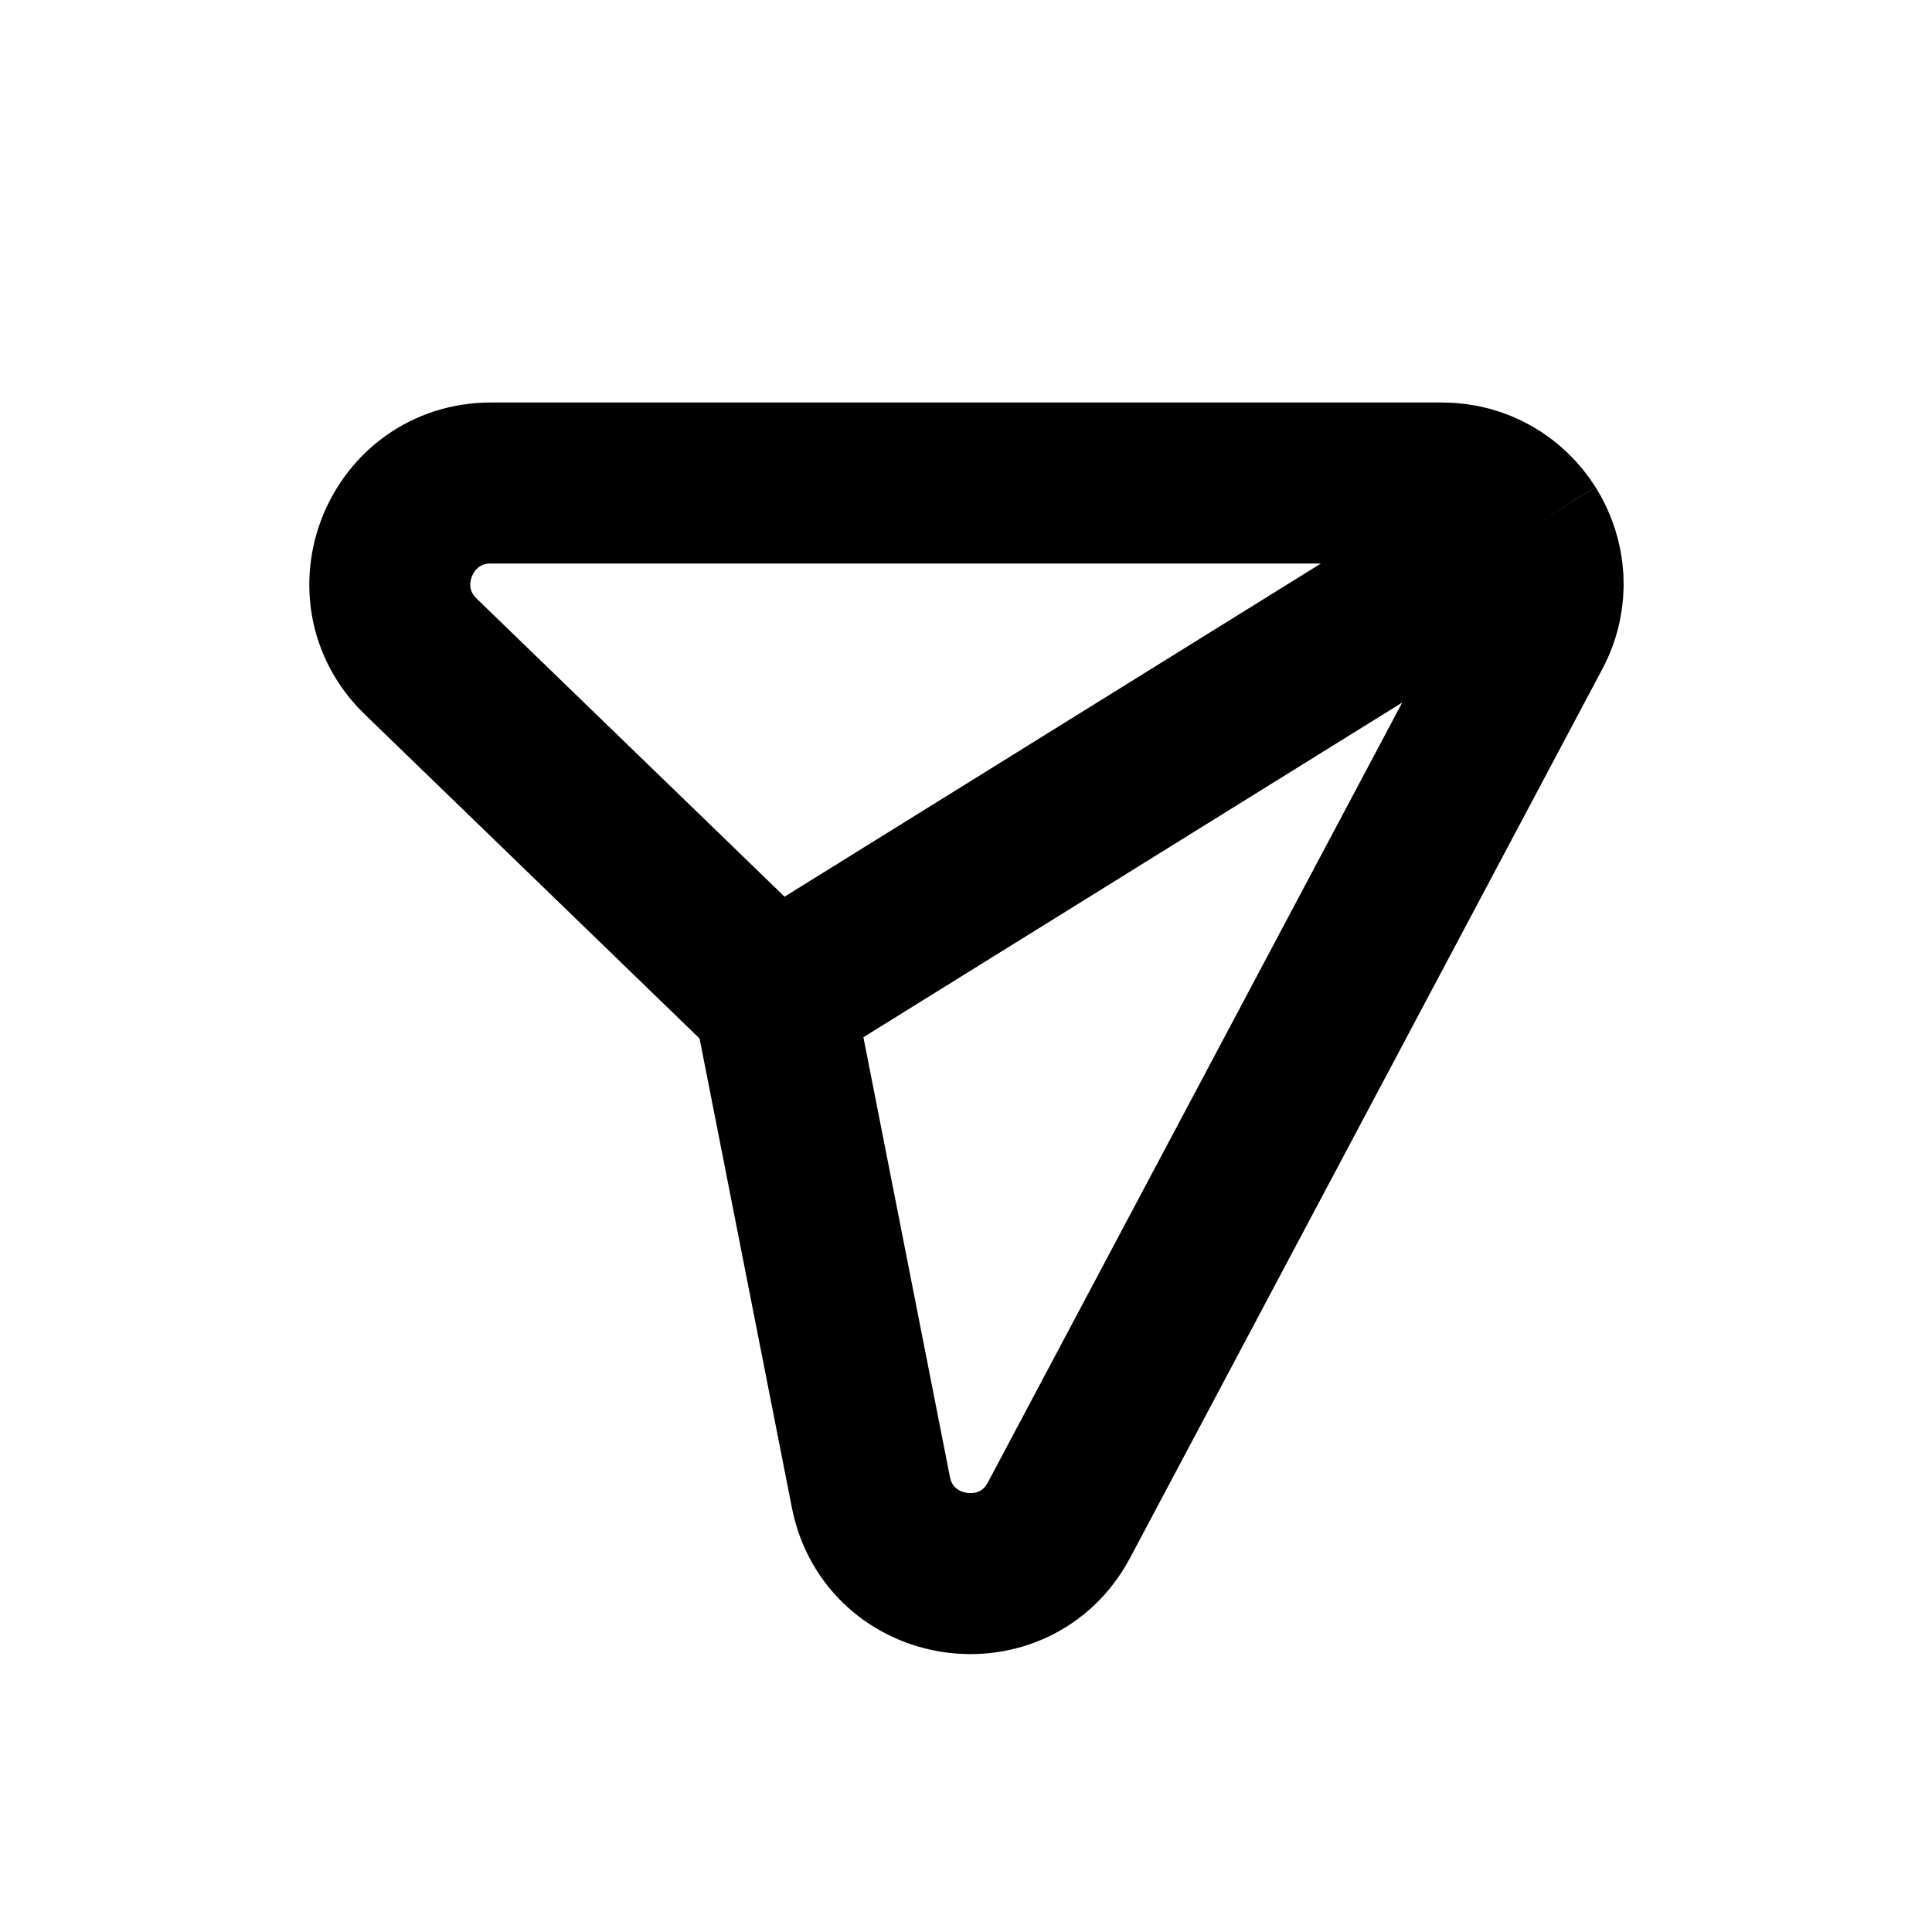
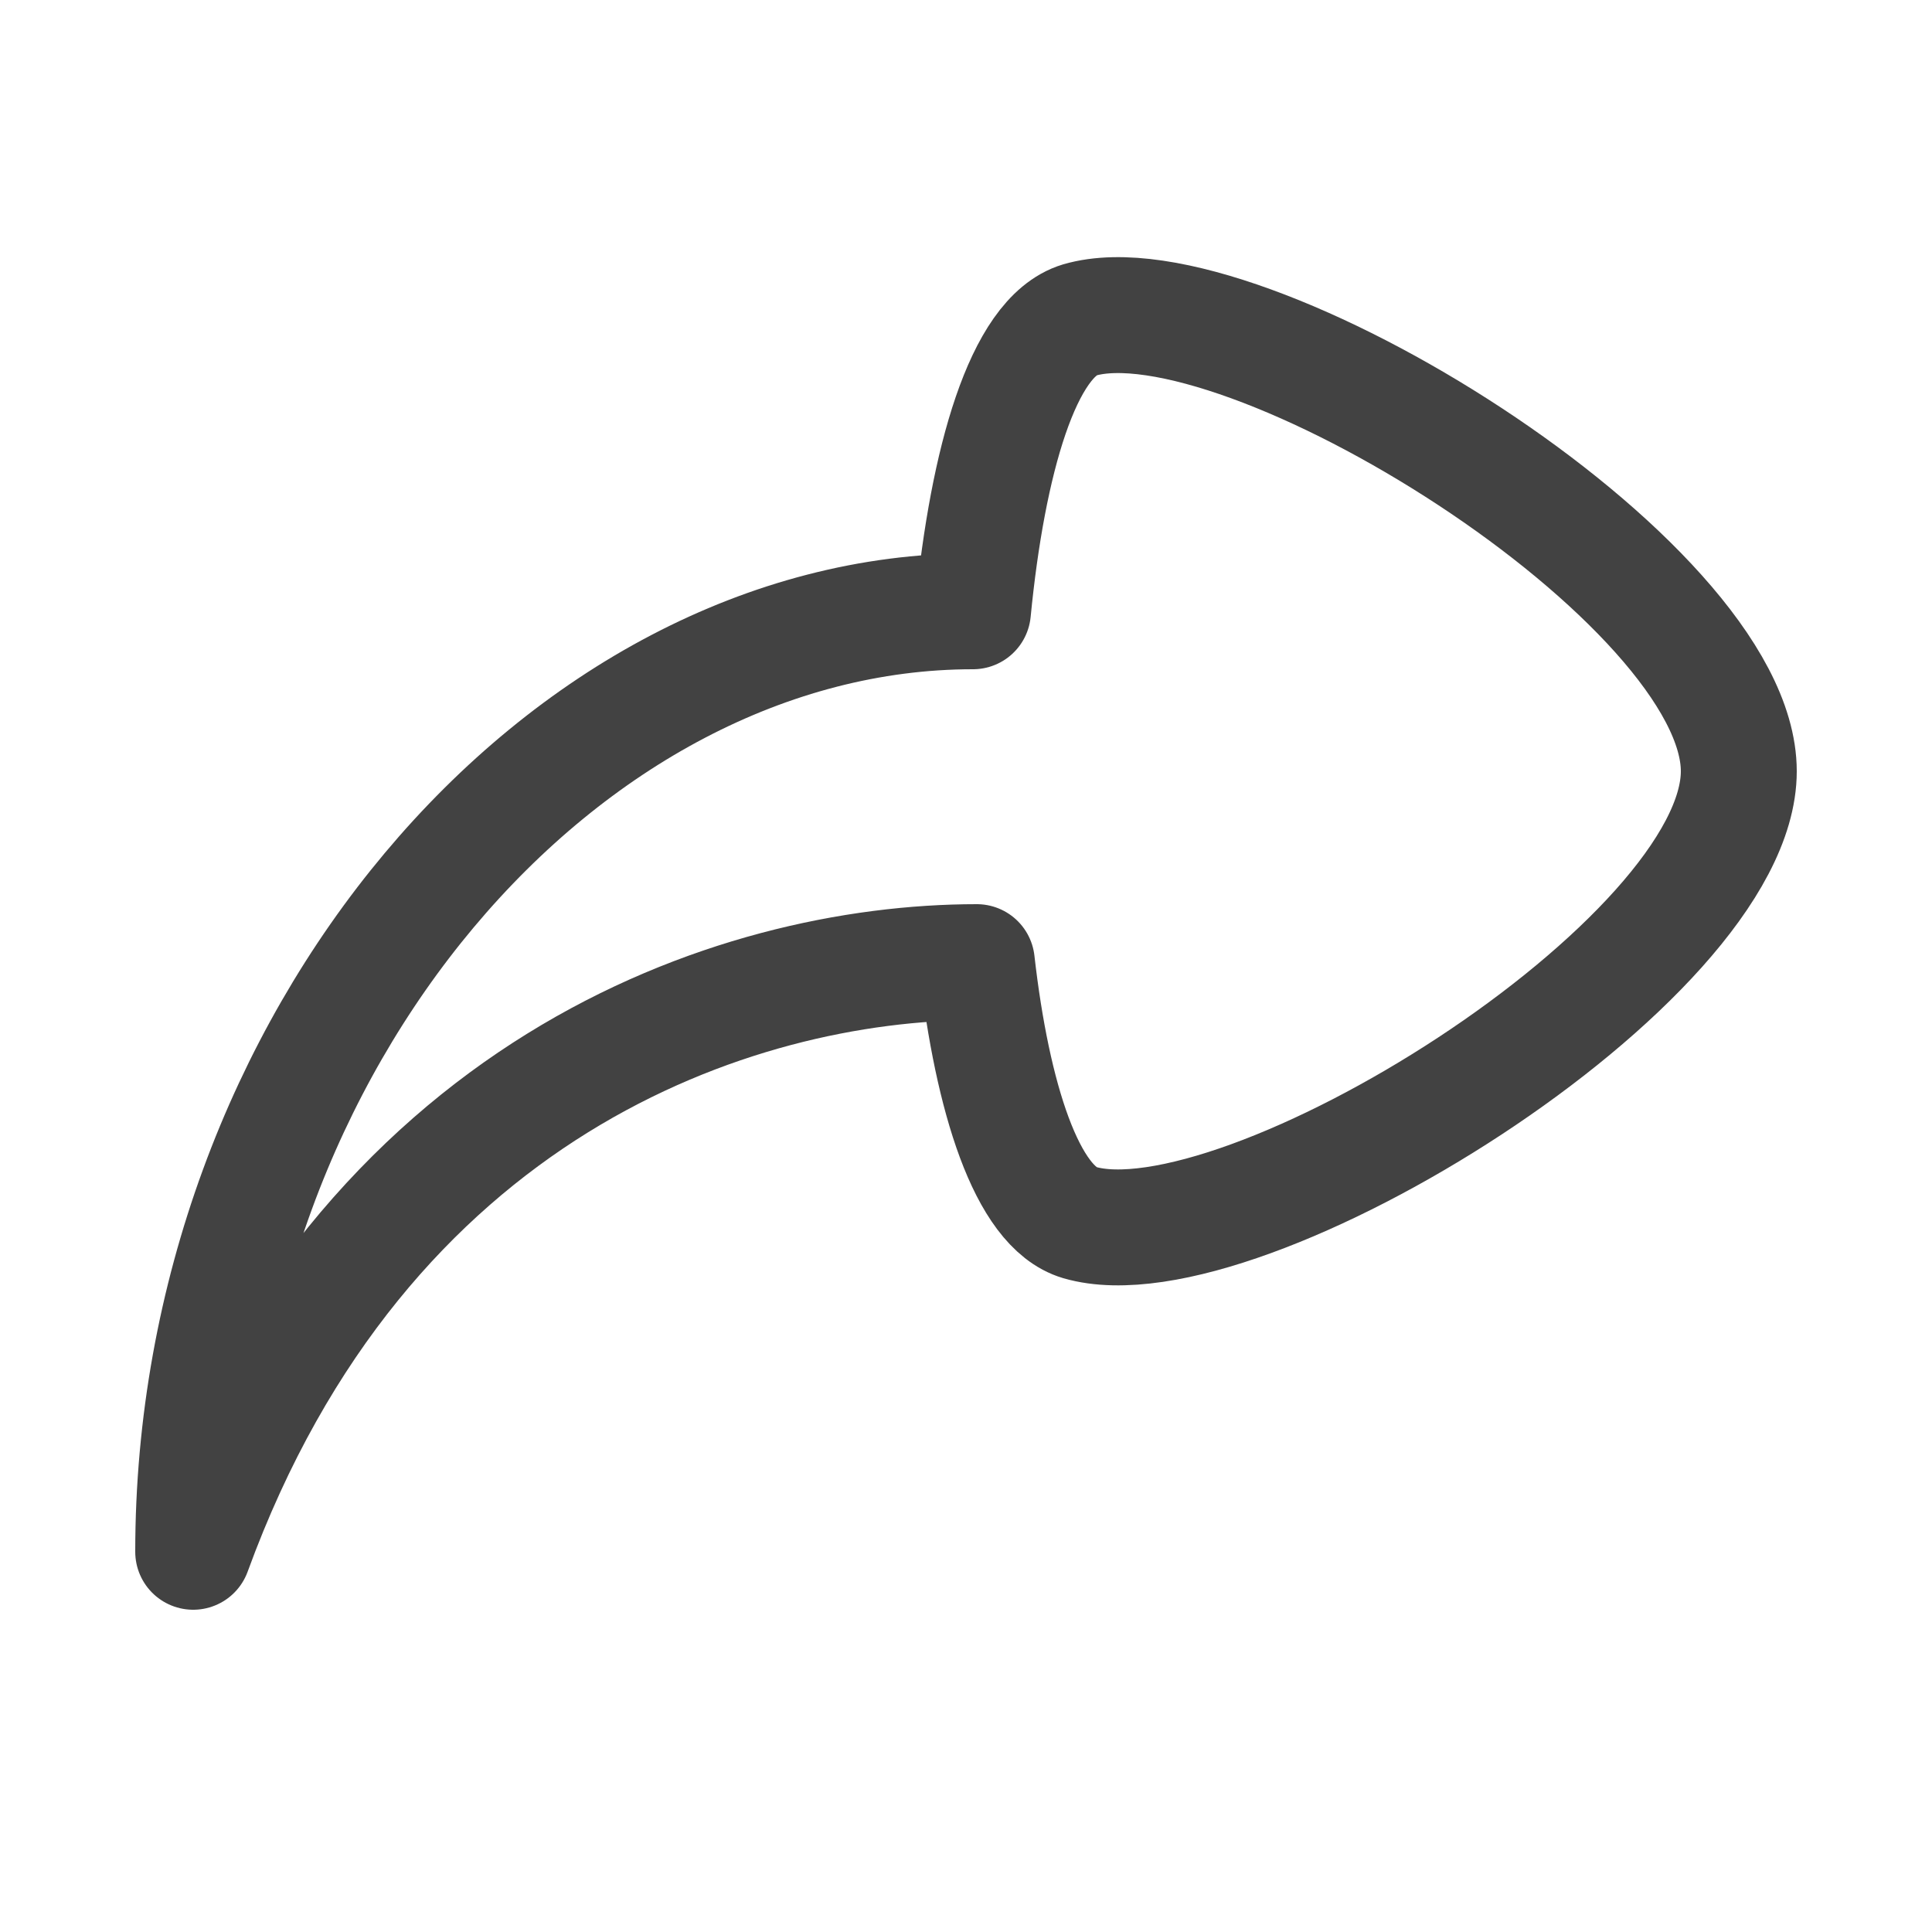
- <svg xmlns="http://www.w3.org/2000/svg" width="800px" height="800px" viewBox="0 0 24 24" fill="none">
-   <path d="M9.611 12.4L10.818 18.535C11.046 19.694 12.603 19.924 13.156 18.882L19.021 7.843C19.248 7.416 19.201 6.944 18.974 6.584M9.611 12.4L5.226 8.155C4.417 7.371 4.972 6 6.099 6H17.913C18.376 6 18.757 6.241 18.974 6.584M9.611 12.4L18.974 6.584M19.055 6.533L18.974 6.584" stroke="#000000" stroke-width="2" />
+ <svg xmlns="http://www.w3.org/2000/svg" width="800px" height="800px" viewBox="-0.5 0 25 25" fill="none">
+   <g id="SVGRepo_bgCarrier" stroke-width="0" />
+   <g id="SVGRepo_tracerCarrier" stroke-linecap="round" stroke-linejoin="round" />
+   <g id="SVGRepo_iconCarrier">
+     <path d="M13.47 4.14C12.74 4.36 12.28 5.96 12.09 7.91C6.78 7.91 2 13.48 2 20.08C4.19 14.08 9 12.45 12.14 12.45C12.34 14.21 12.79 15.62 13.47 15.82C15.57 16.43 22 12.44 22 9.98C22 7.52 15.57 3.53 13.47 4.14Z" stroke="#424242" stroke-width="1.5" stroke-linecap="round" stroke-linejoin="round" />
+   </g>
</svg>
